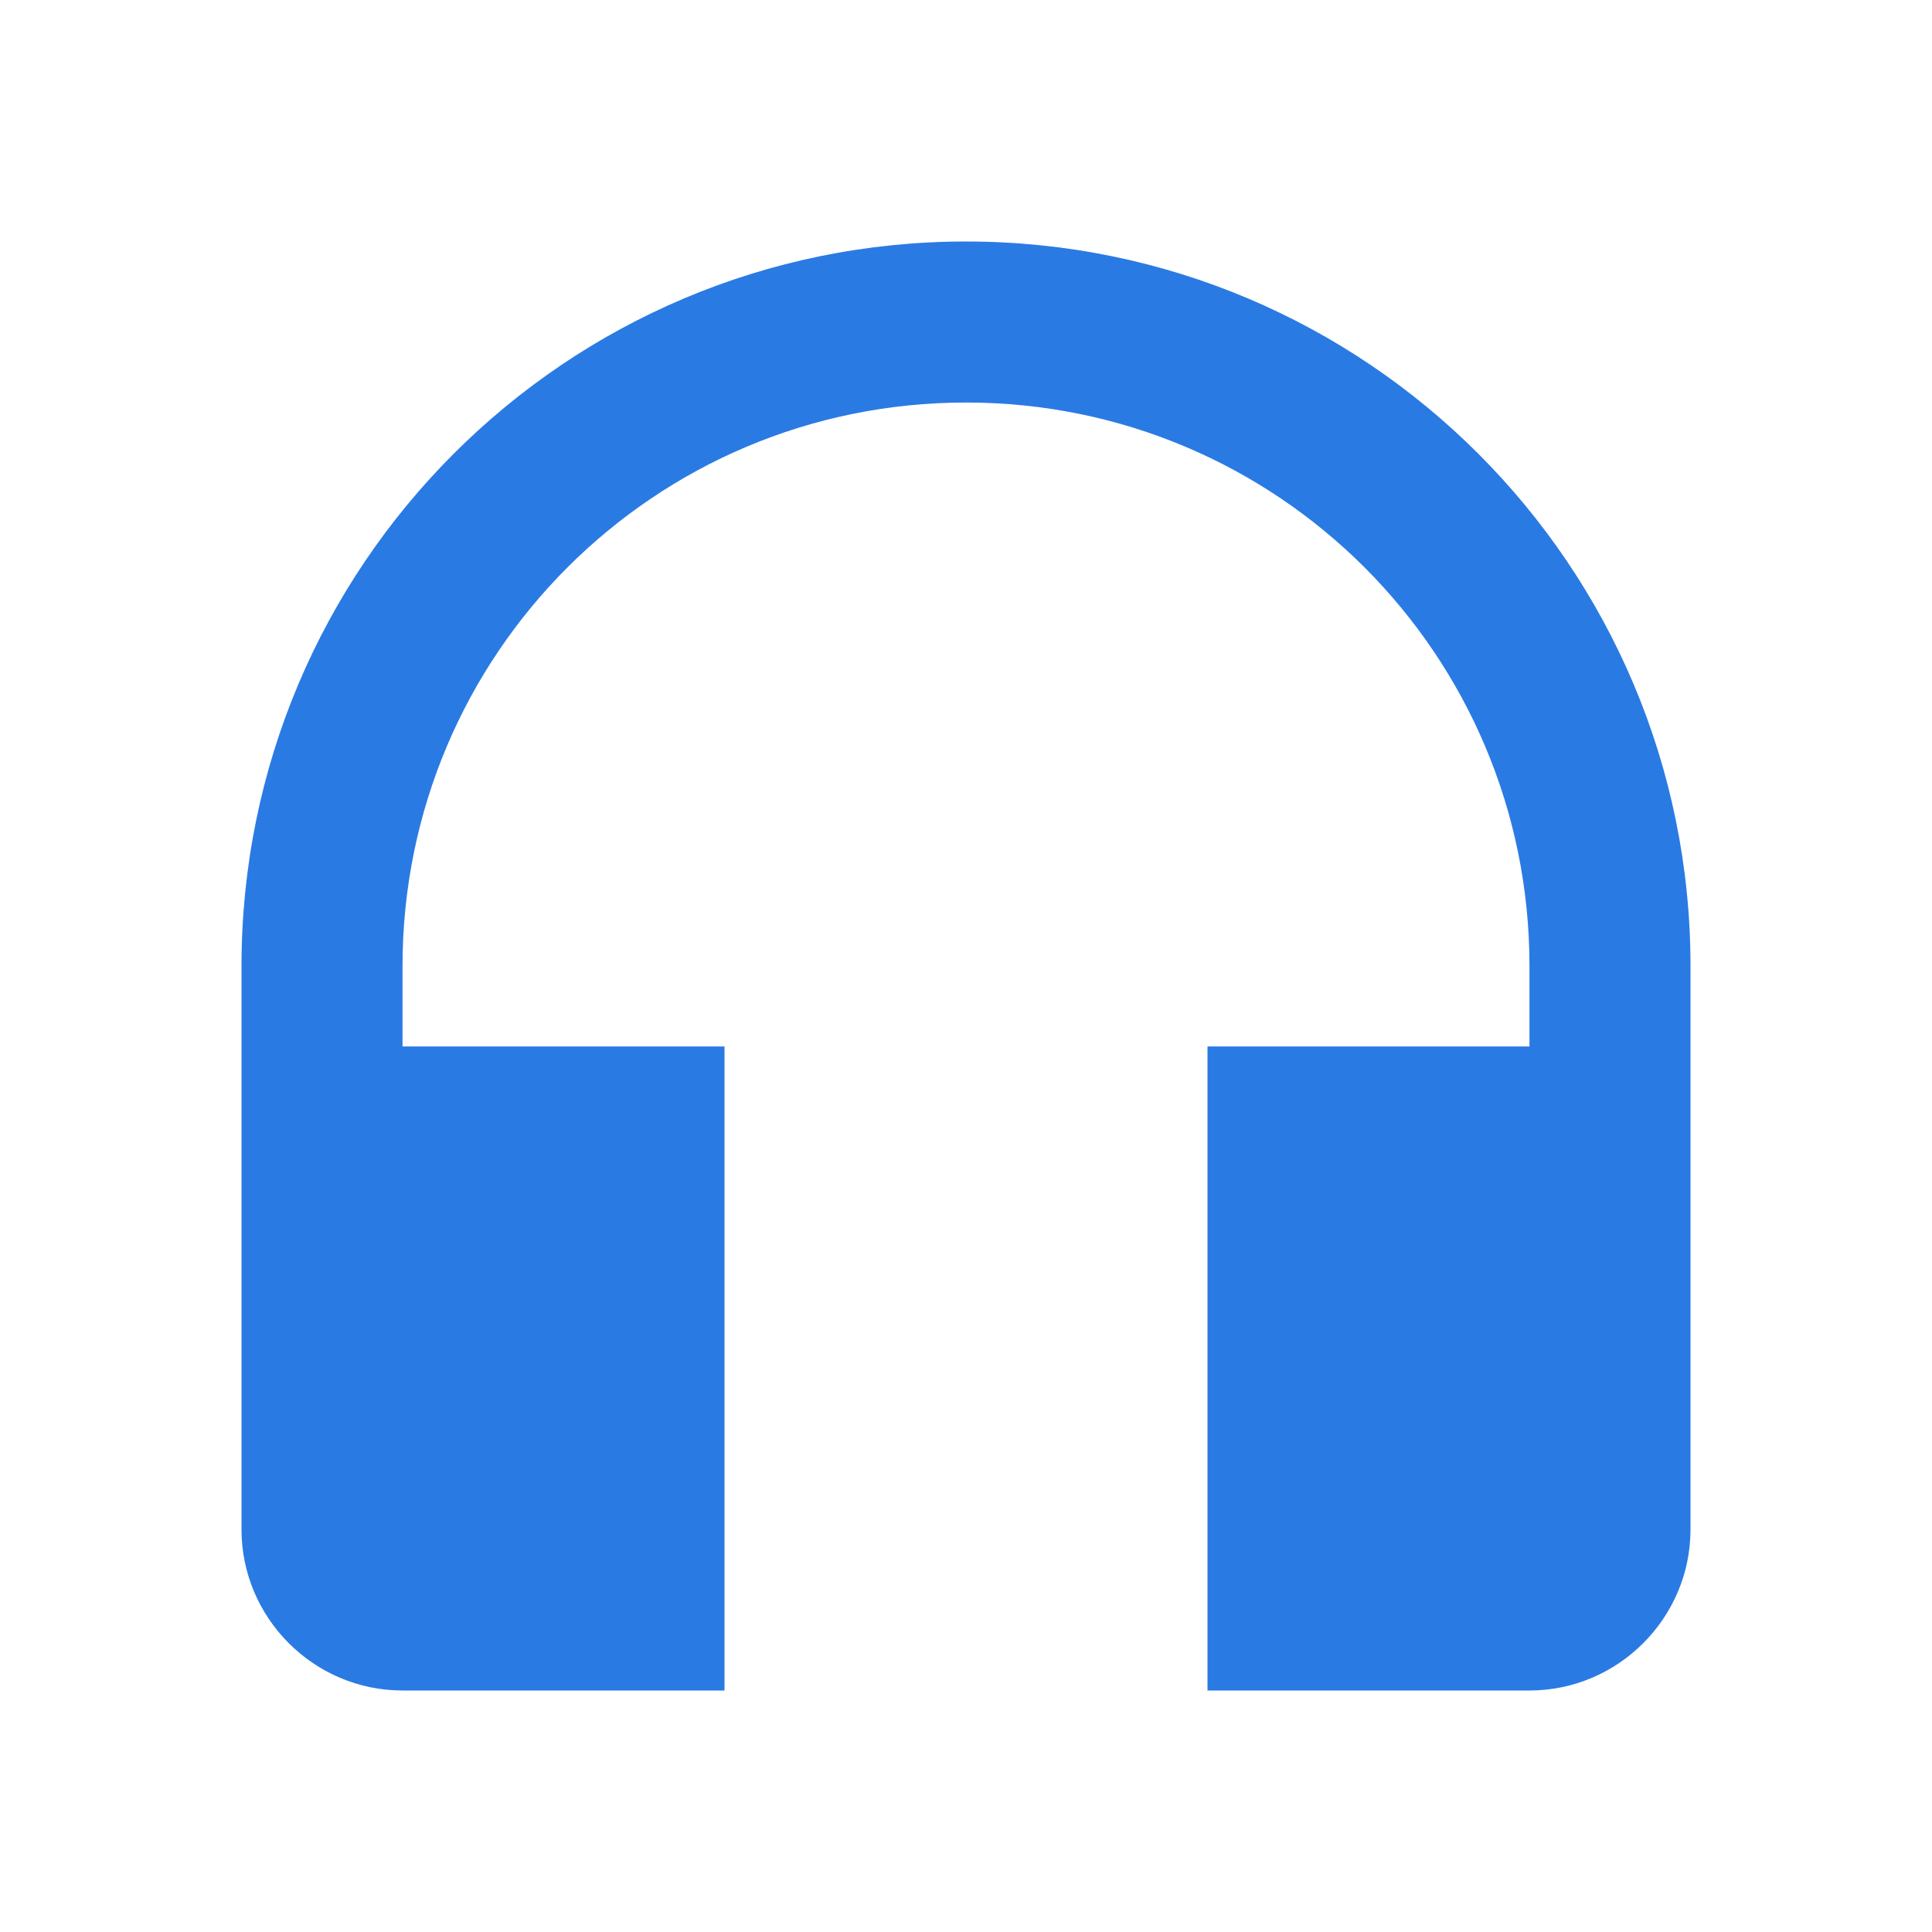
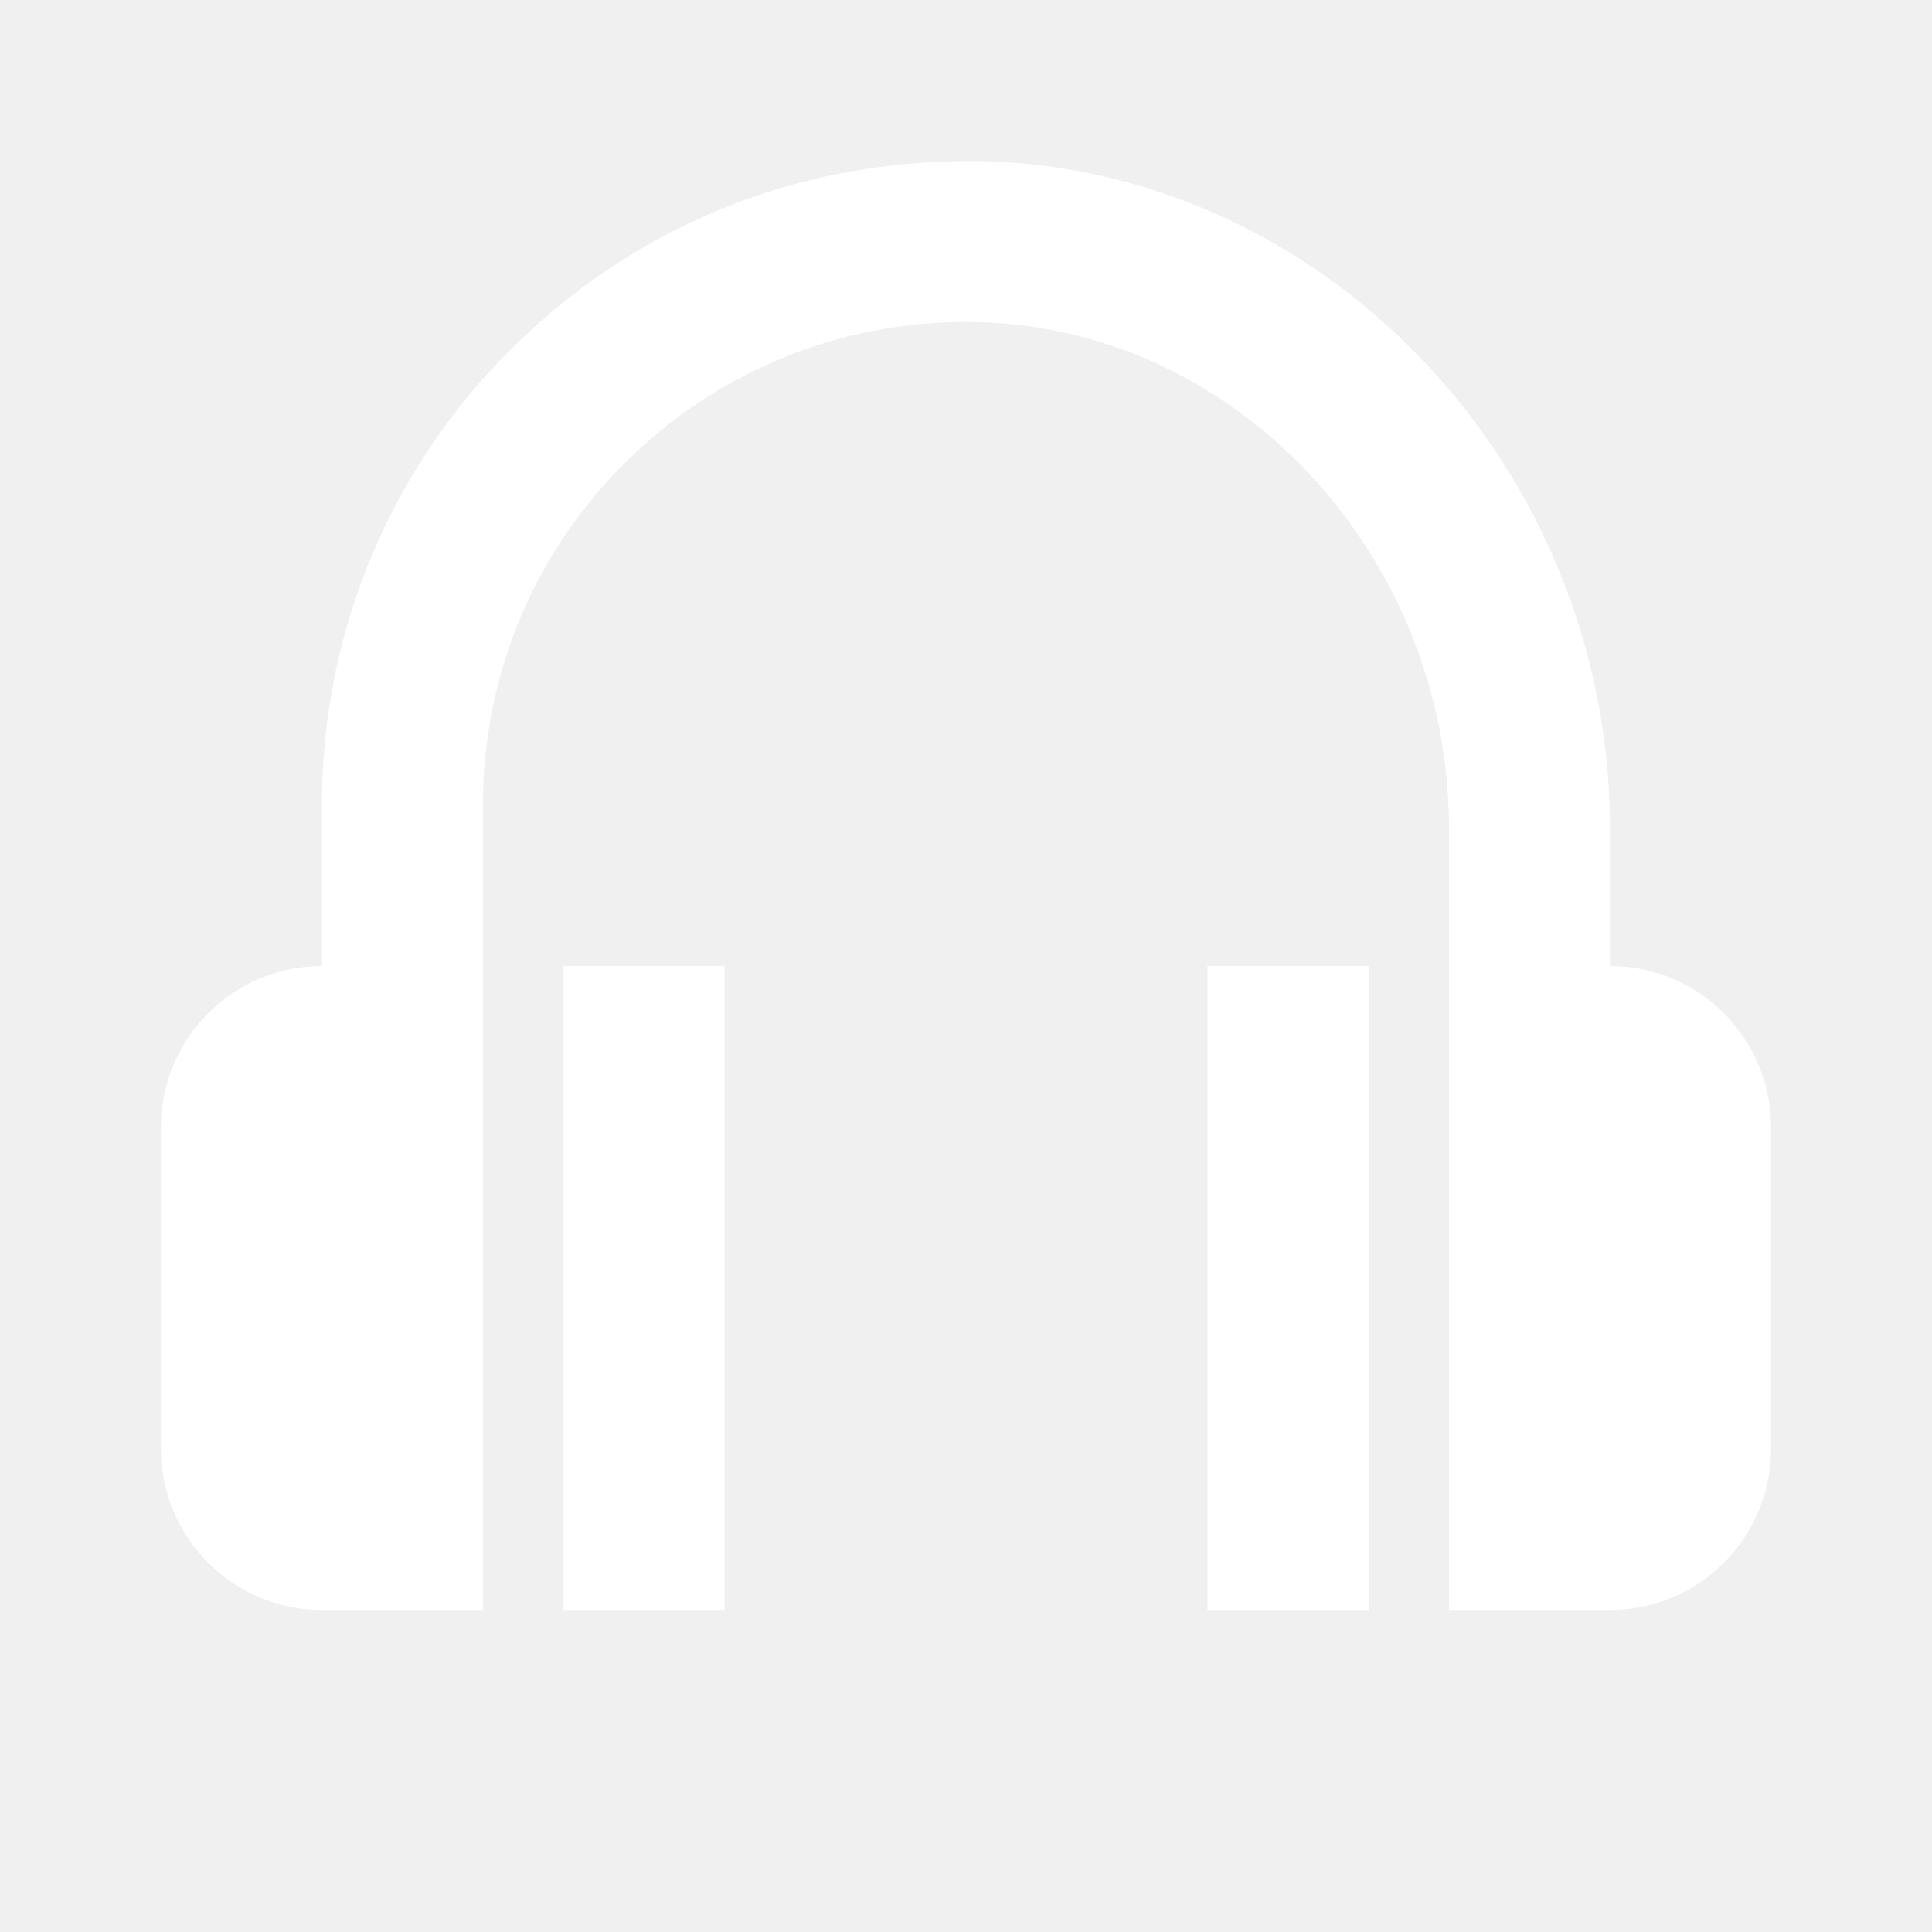
- <svg xmlns="http://www.w3.org/2000/svg" width="32" height="32" viewBox="0 0 32 32" fill="none">
-   <g clip-path="url(#clip0_1_313)">
-     <rect width="32" height="32" fill="white" />
-     <path d="M16 4C9.373 4 4 9.373 4 16V25.333C4 26.8 5.2 28 6.667 28H12V17.333H6.667V16C6.667 10.84 10.84 6.667 16 6.667C21.16 6.667 25.333 10.84 25.333 16V17.333H20V28H25.333C26.8 28 28 26.8 28 25.333V16C28 9.373 22.627 4 16 4Z" fill="#2A7AE4" />
-   </g>
-   <defs>
-     <clipPath id="clip0_1_313">
-       <rect width="32" height="32" fill="white" />
-     </clipPath>
-   </defs>
+ <svg xmlns="http://www.w3.org/2000/svg" width="24" height="24" viewBox="0 0 24 24" style="fill: rgba(255, 255, 255, 1);transform: ;msFilter:;">
+   <path d="M20 12v-1.707c0-4.442-3.479-8.161-7.755-8.29-2.204-.051-4.251.736-5.816 2.256A7.933 7.933 0 0 0 4 10v2c-1.103 0-2 .897-2 2v4c0 1.103.897 2 2 2h2V10a5.95 5.95 0 0 1 1.821-4.306 5.977 5.977 0 0 1 4.363-1.691C15.392 4.099 18 6.921 18 10.293V20h2c1.103 0 2-.897 2-2v-4c0-1.103-.897-2-2-2z" />
+   <path d="M7 12h2v8H7zm8 0h2v8h-2z" />
</svg>
